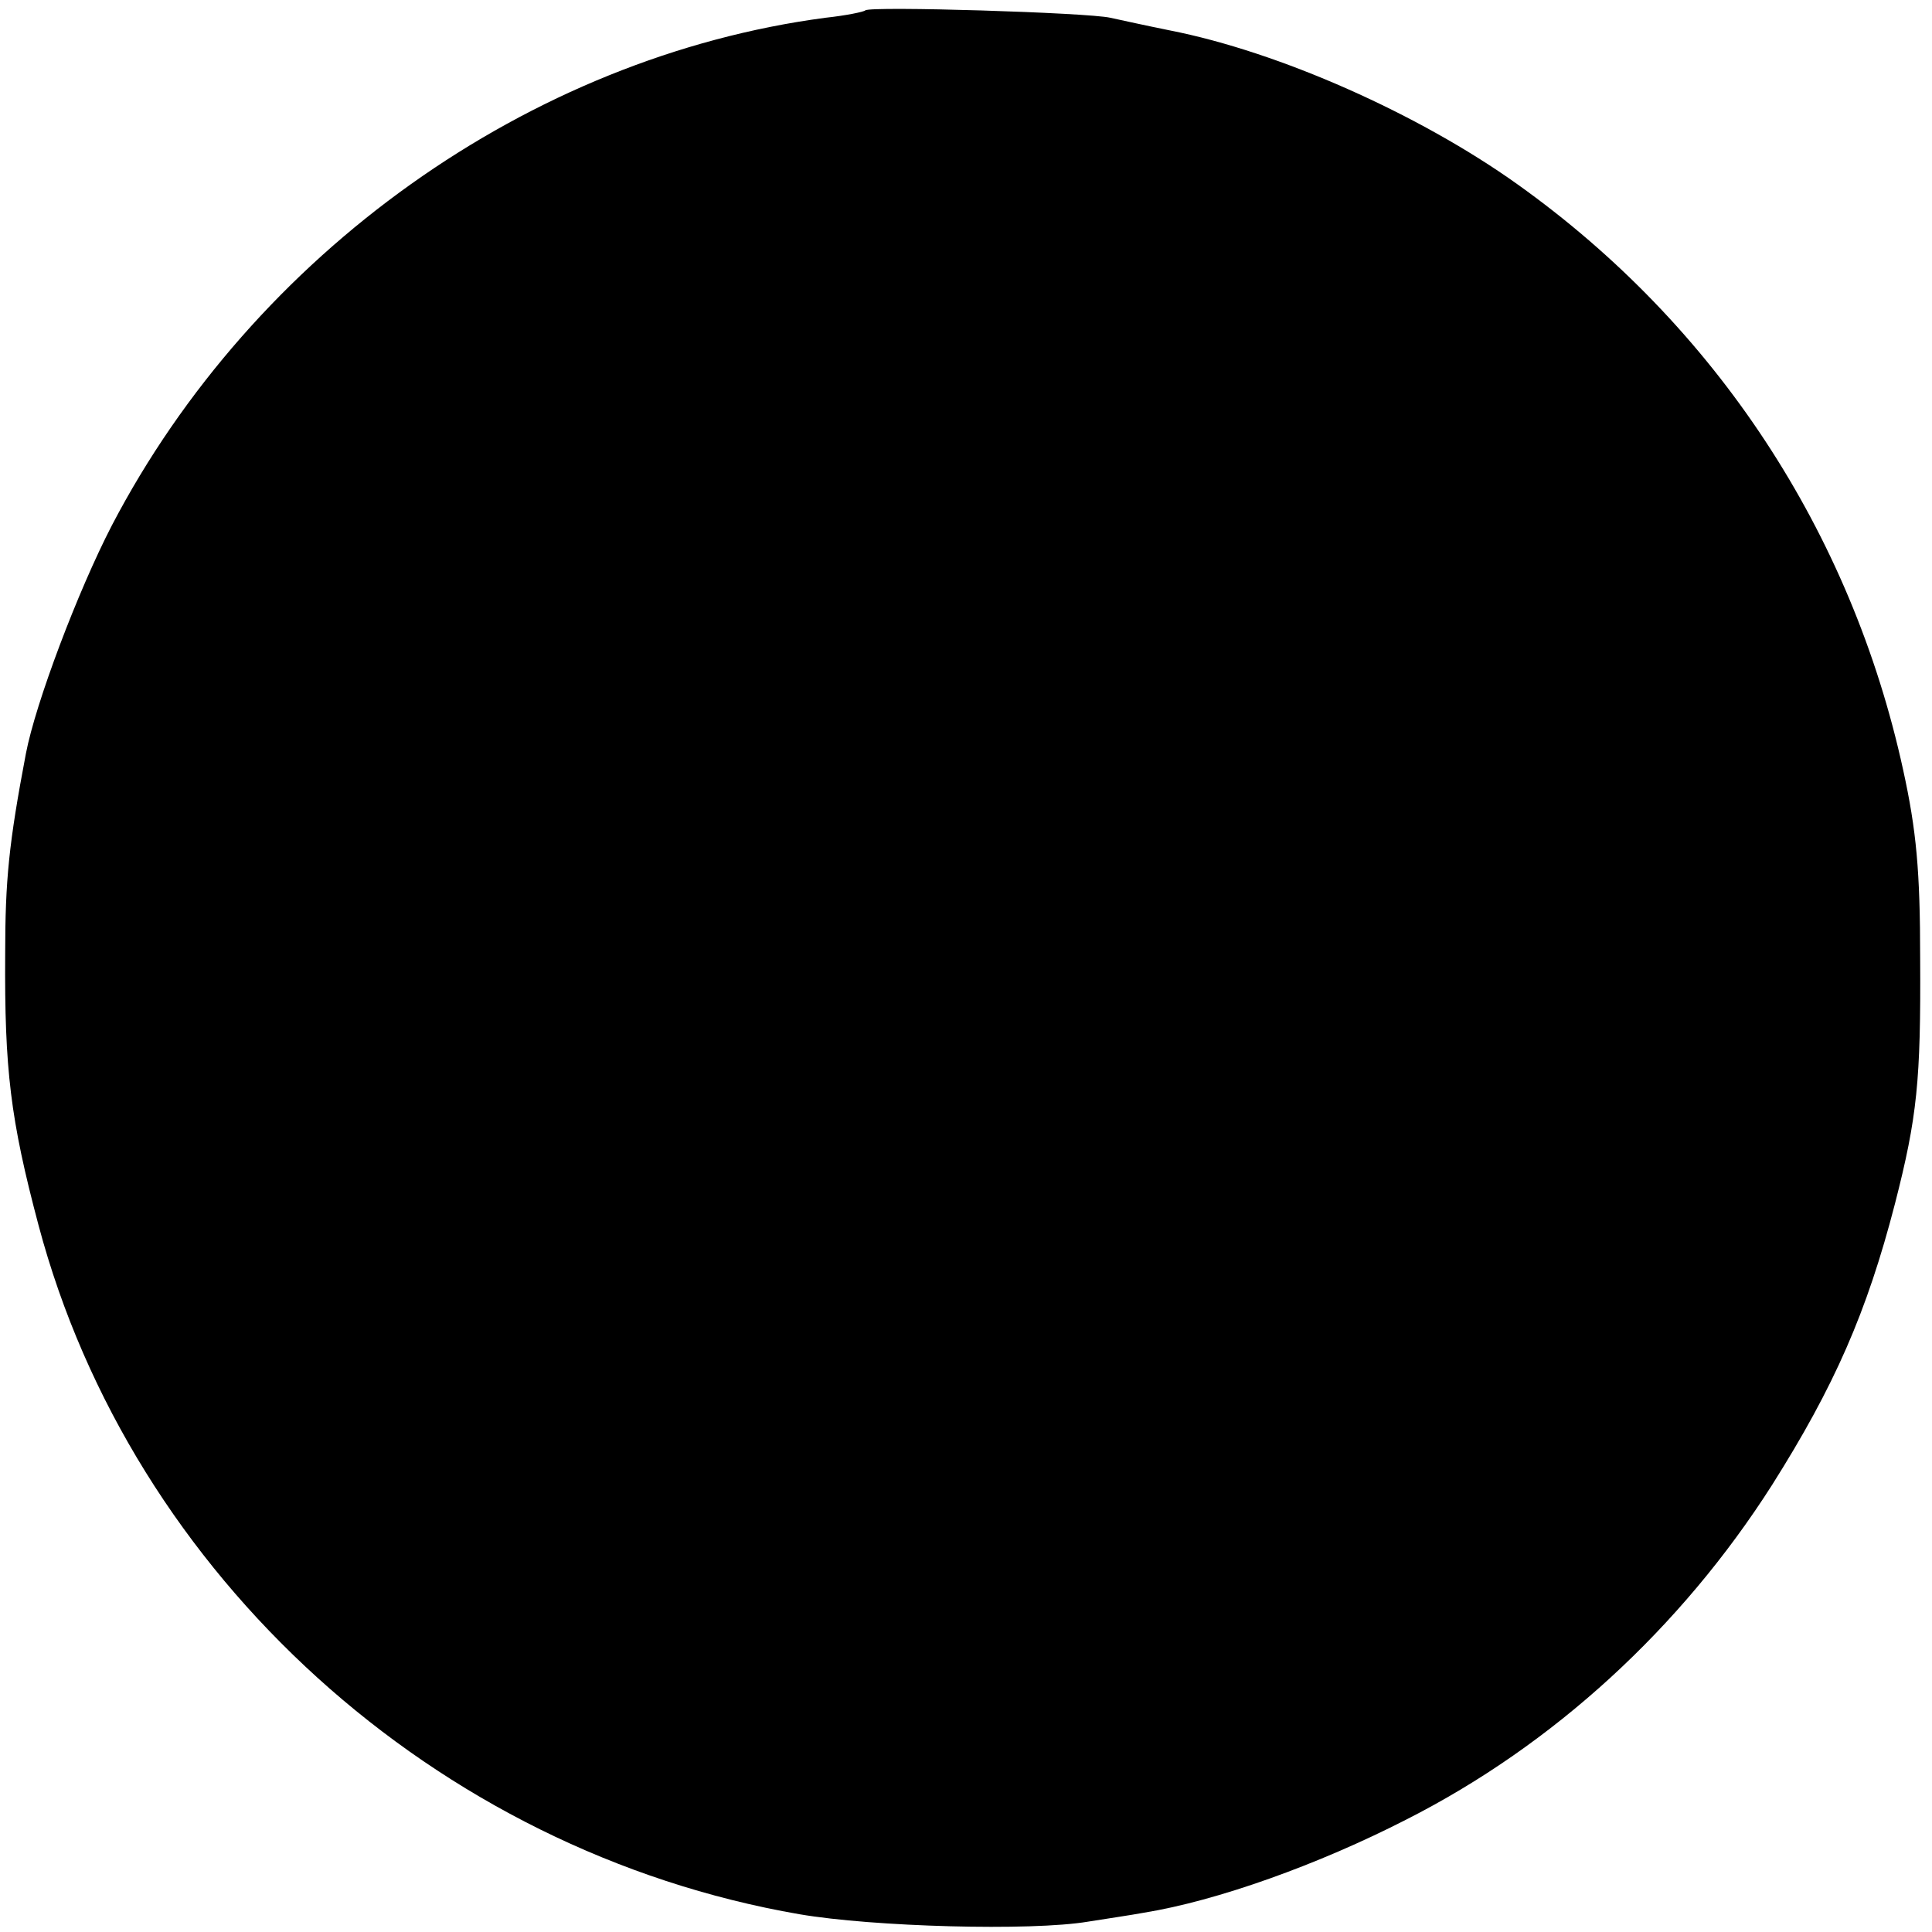
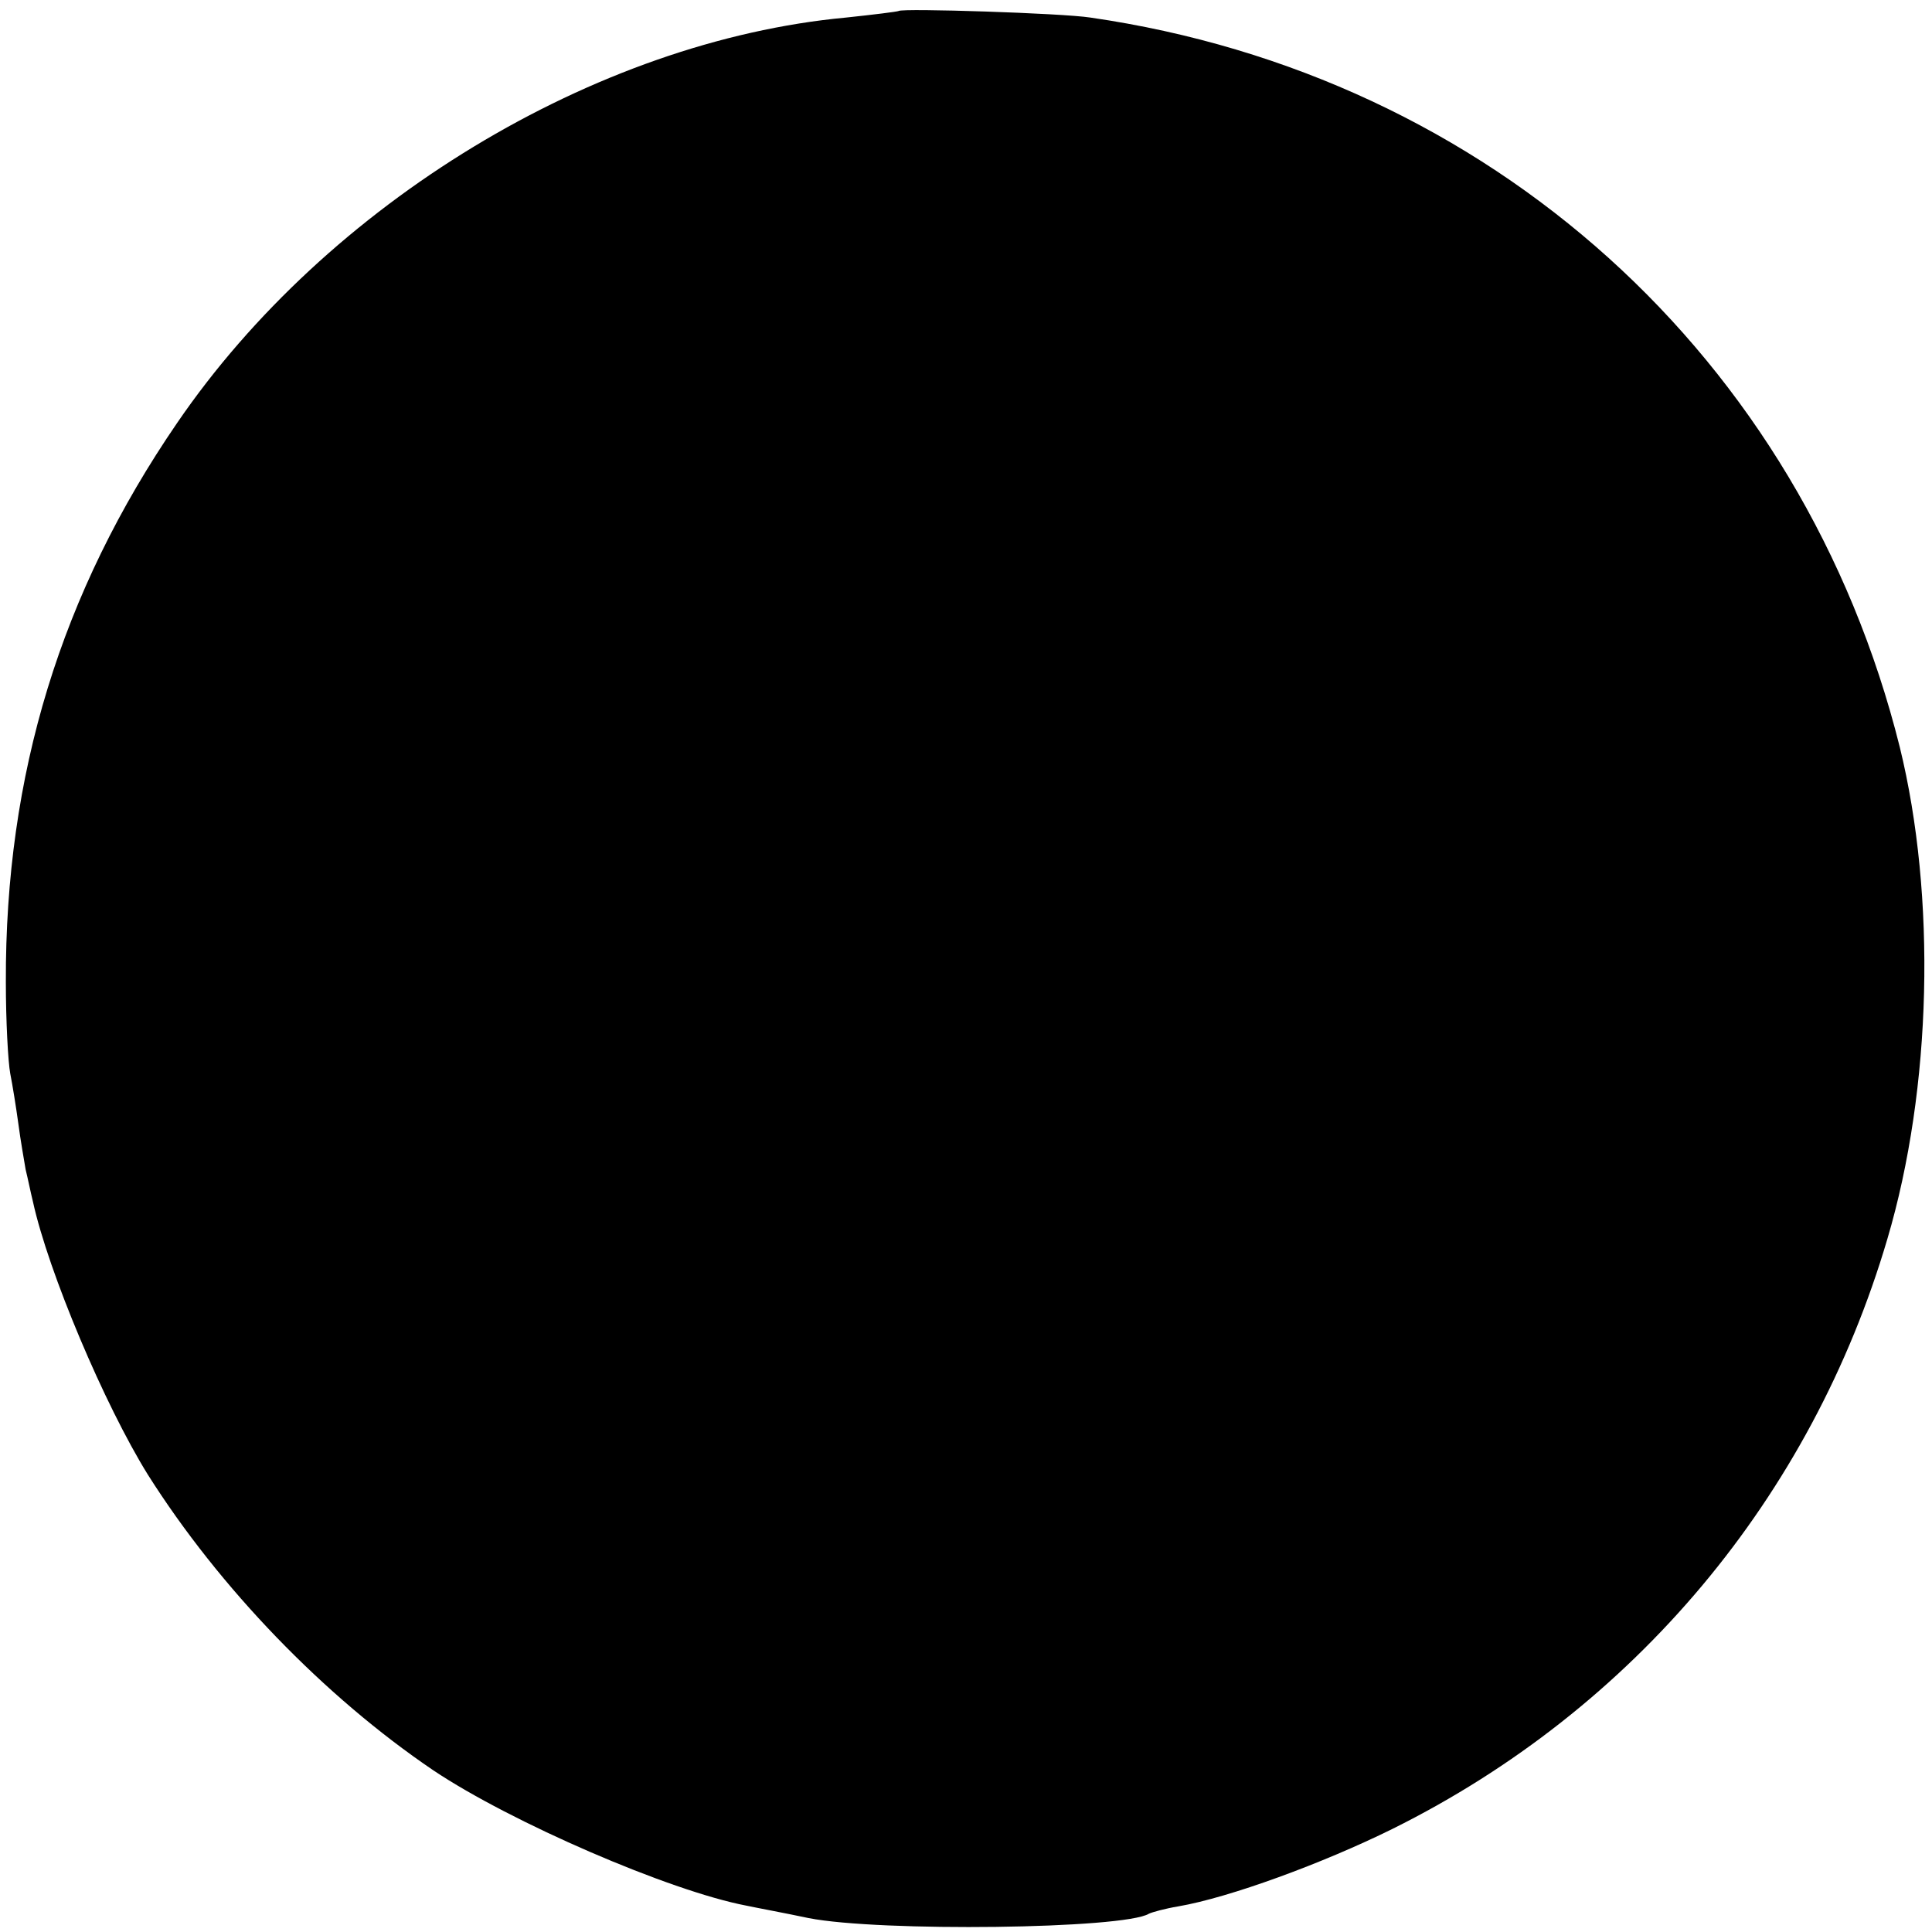
- <svg xmlns="http://www.w3.org/2000/svg" version="1.0" width="261pt" height="261pt" viewBox="0 0 261 261" preserveAspectRatio="xMidYMid meet">
-   <g transform="translate(0,261) scale(0.1,-0.1)" fill="#000000" stroke="none">
-     <path d="M1169 2596 c-2 -2 -26 -7 -54 -10 -400 -53 -772 -318 -964 -686 -46 -89 -103 -240 -116 -308 -23 -121 -28 -171 -28 -271 -1 -156 7 -223 45 -366 126 -474 536 -846 1028 -931 99 -17 313 -23 390 -10 25 4 59 9 75 12 99 16 236 65 355 126 199 101 371 259 494 452 84 133 128 233 166 380 30 117 35 166 34 331 0 118 -5 173 -23 255 -70 321 -253 600 -521 791 -133 95 -322 179 -470 208 -30 6 -66 14 -80 17 -30 7 -324 16 -331 10z" />
+ <svg xmlns="http://www.w3.org/2000/svg" version="1.0" width="264pt" height="264pt" viewBox="0 0 264 264" preserveAspectRatio="xMidYMid meet">
+   <g transform="translate(0,264) scale(0.1,-0.1)" fill="#000000" stroke="none">
+     <path d="M1228 2625 c-2 -1 -34 -5 -72 -9 -343 -32 -709 -254 -914 -554 -159 -232 -235 -481 -234 -764 0 -53 3 -109 6 -125 3 -15 8 -46 11 -68 3 -23 8 -51 10 -63 3 -12 7 -32 10 -44 21 -96 98 -278 157 -373 98 -155 241 -303 390 -404 106 -71 323 -165 428 -185 14 -3 52 -10 85 -17 97 -19 431 -15 465 6 4 2 22 7 40 10 70 12 198 59 293 106 330 164 572 453 676 806 61 206 67 468 17 672 -133 533 -560 918 -1106 997 -38 6 -257 13 -262 9z" />
  </g>
</svg>
